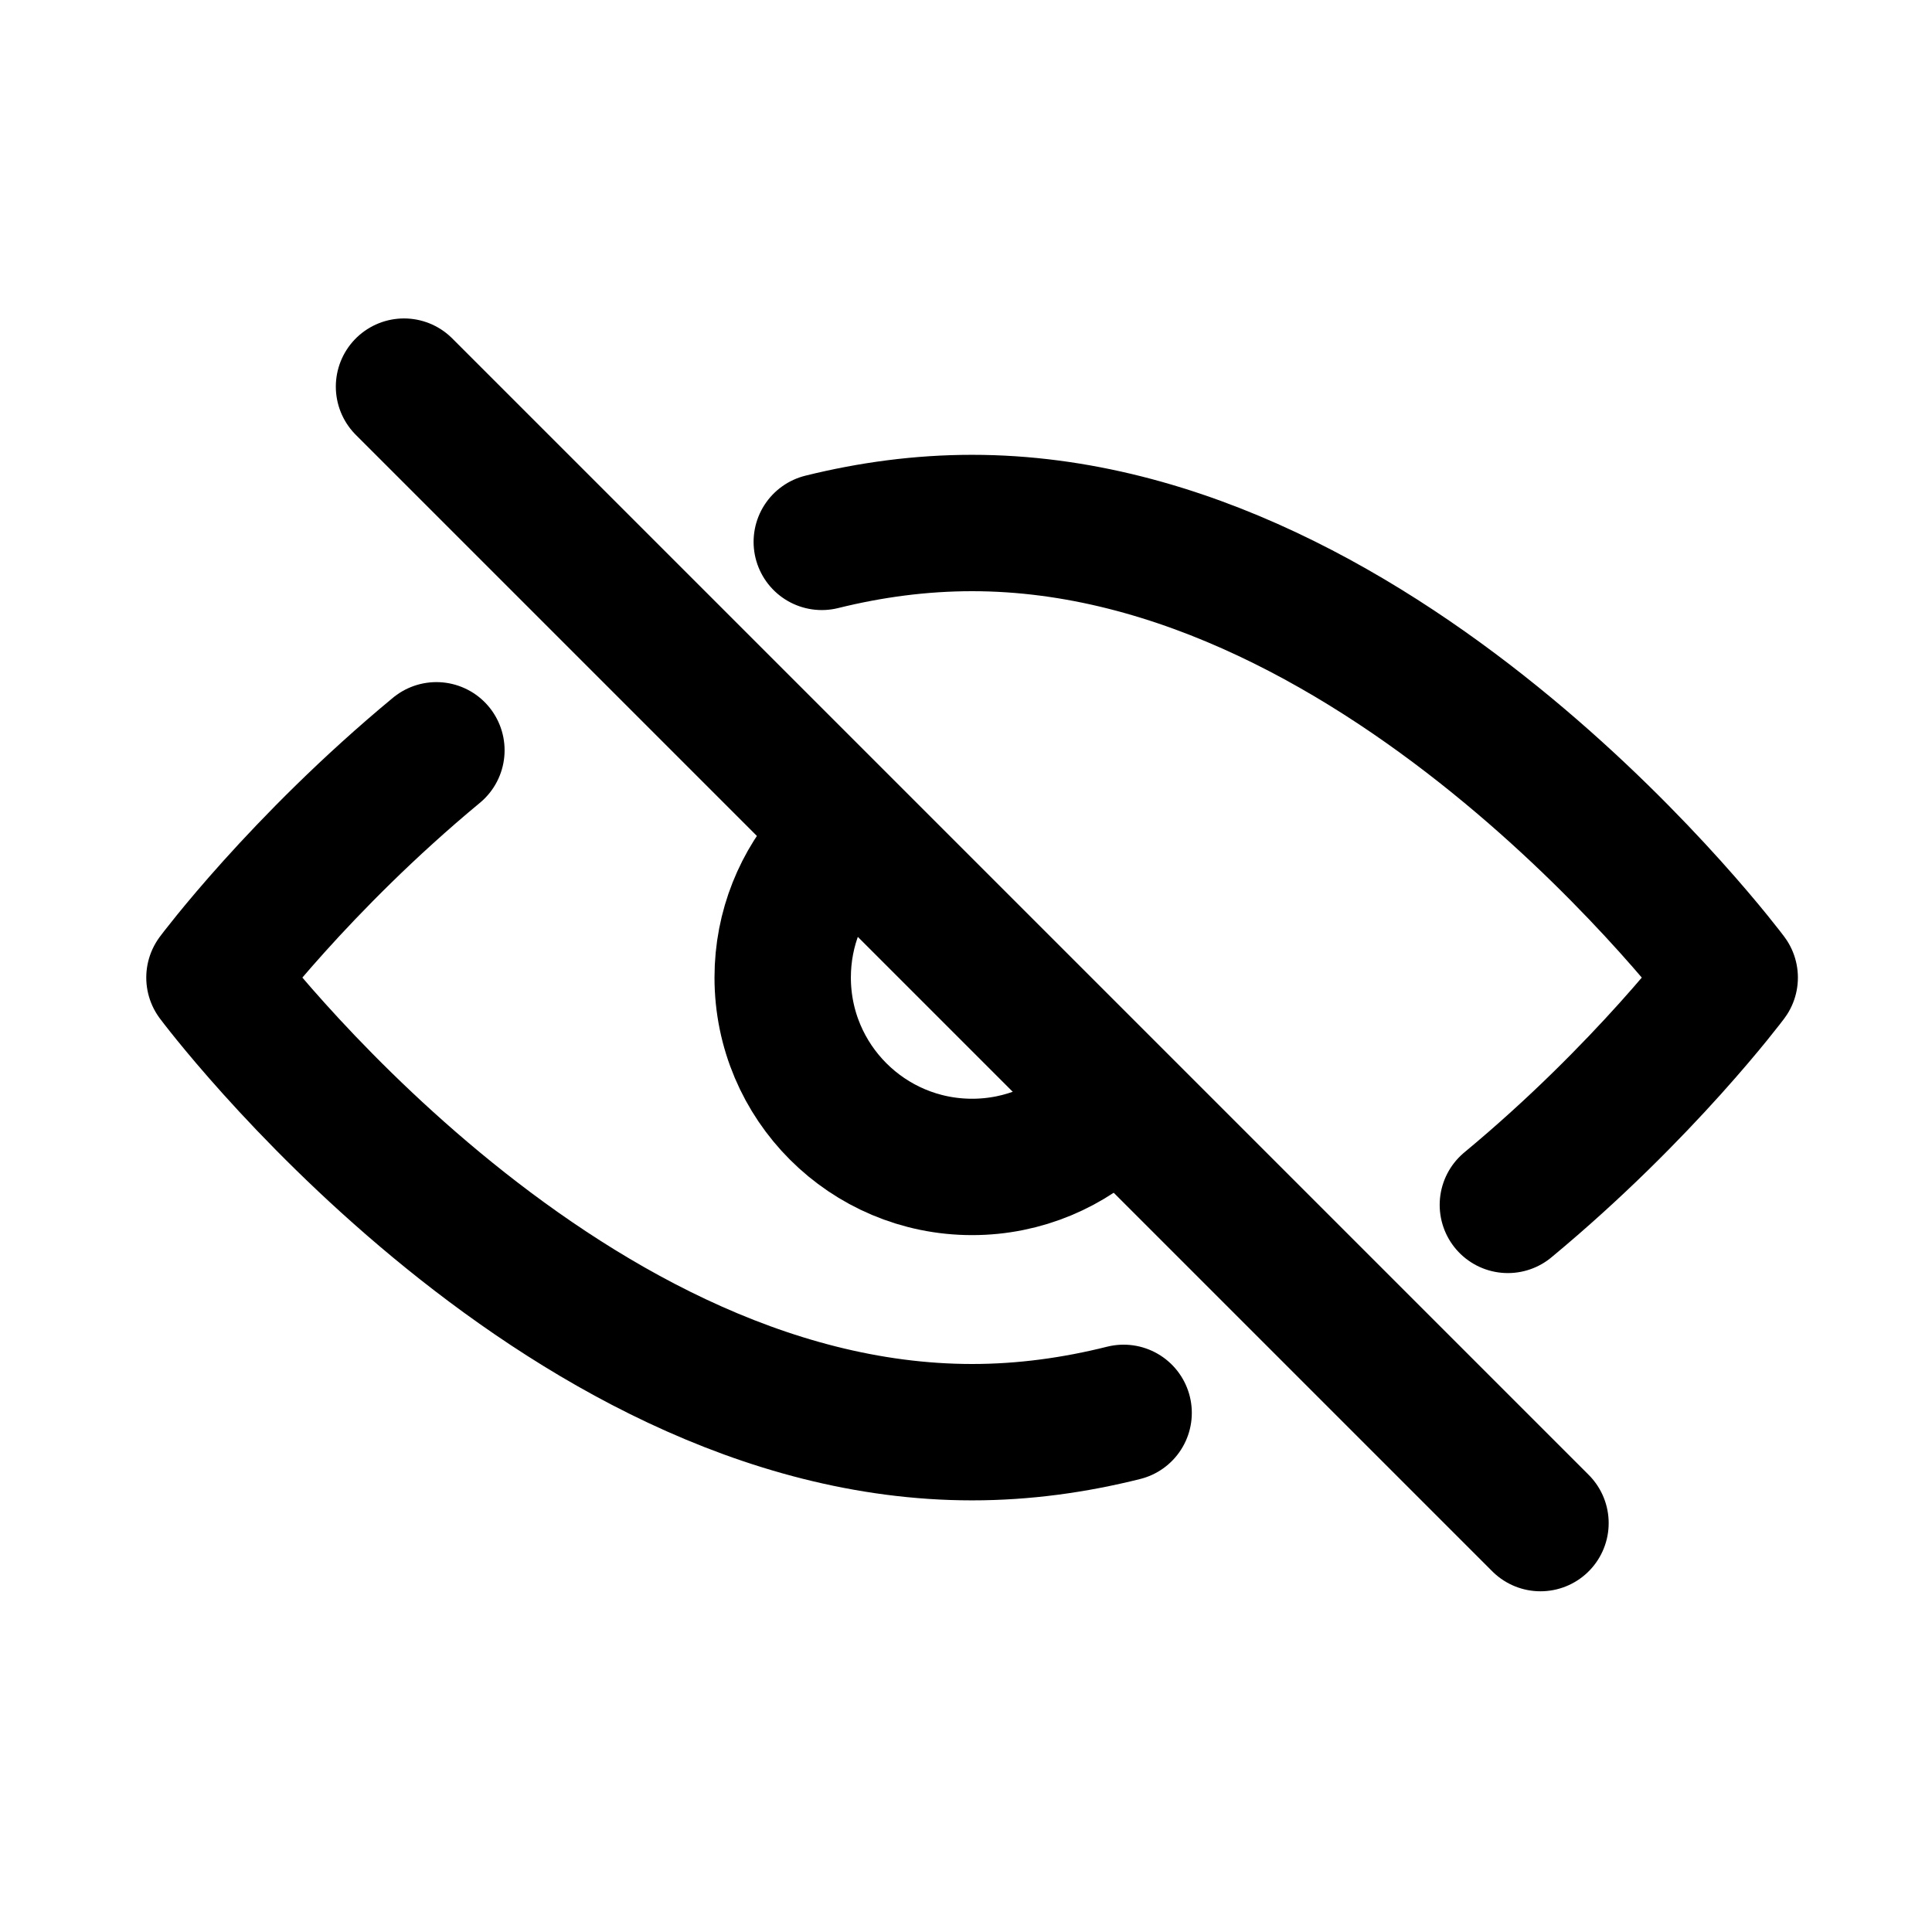
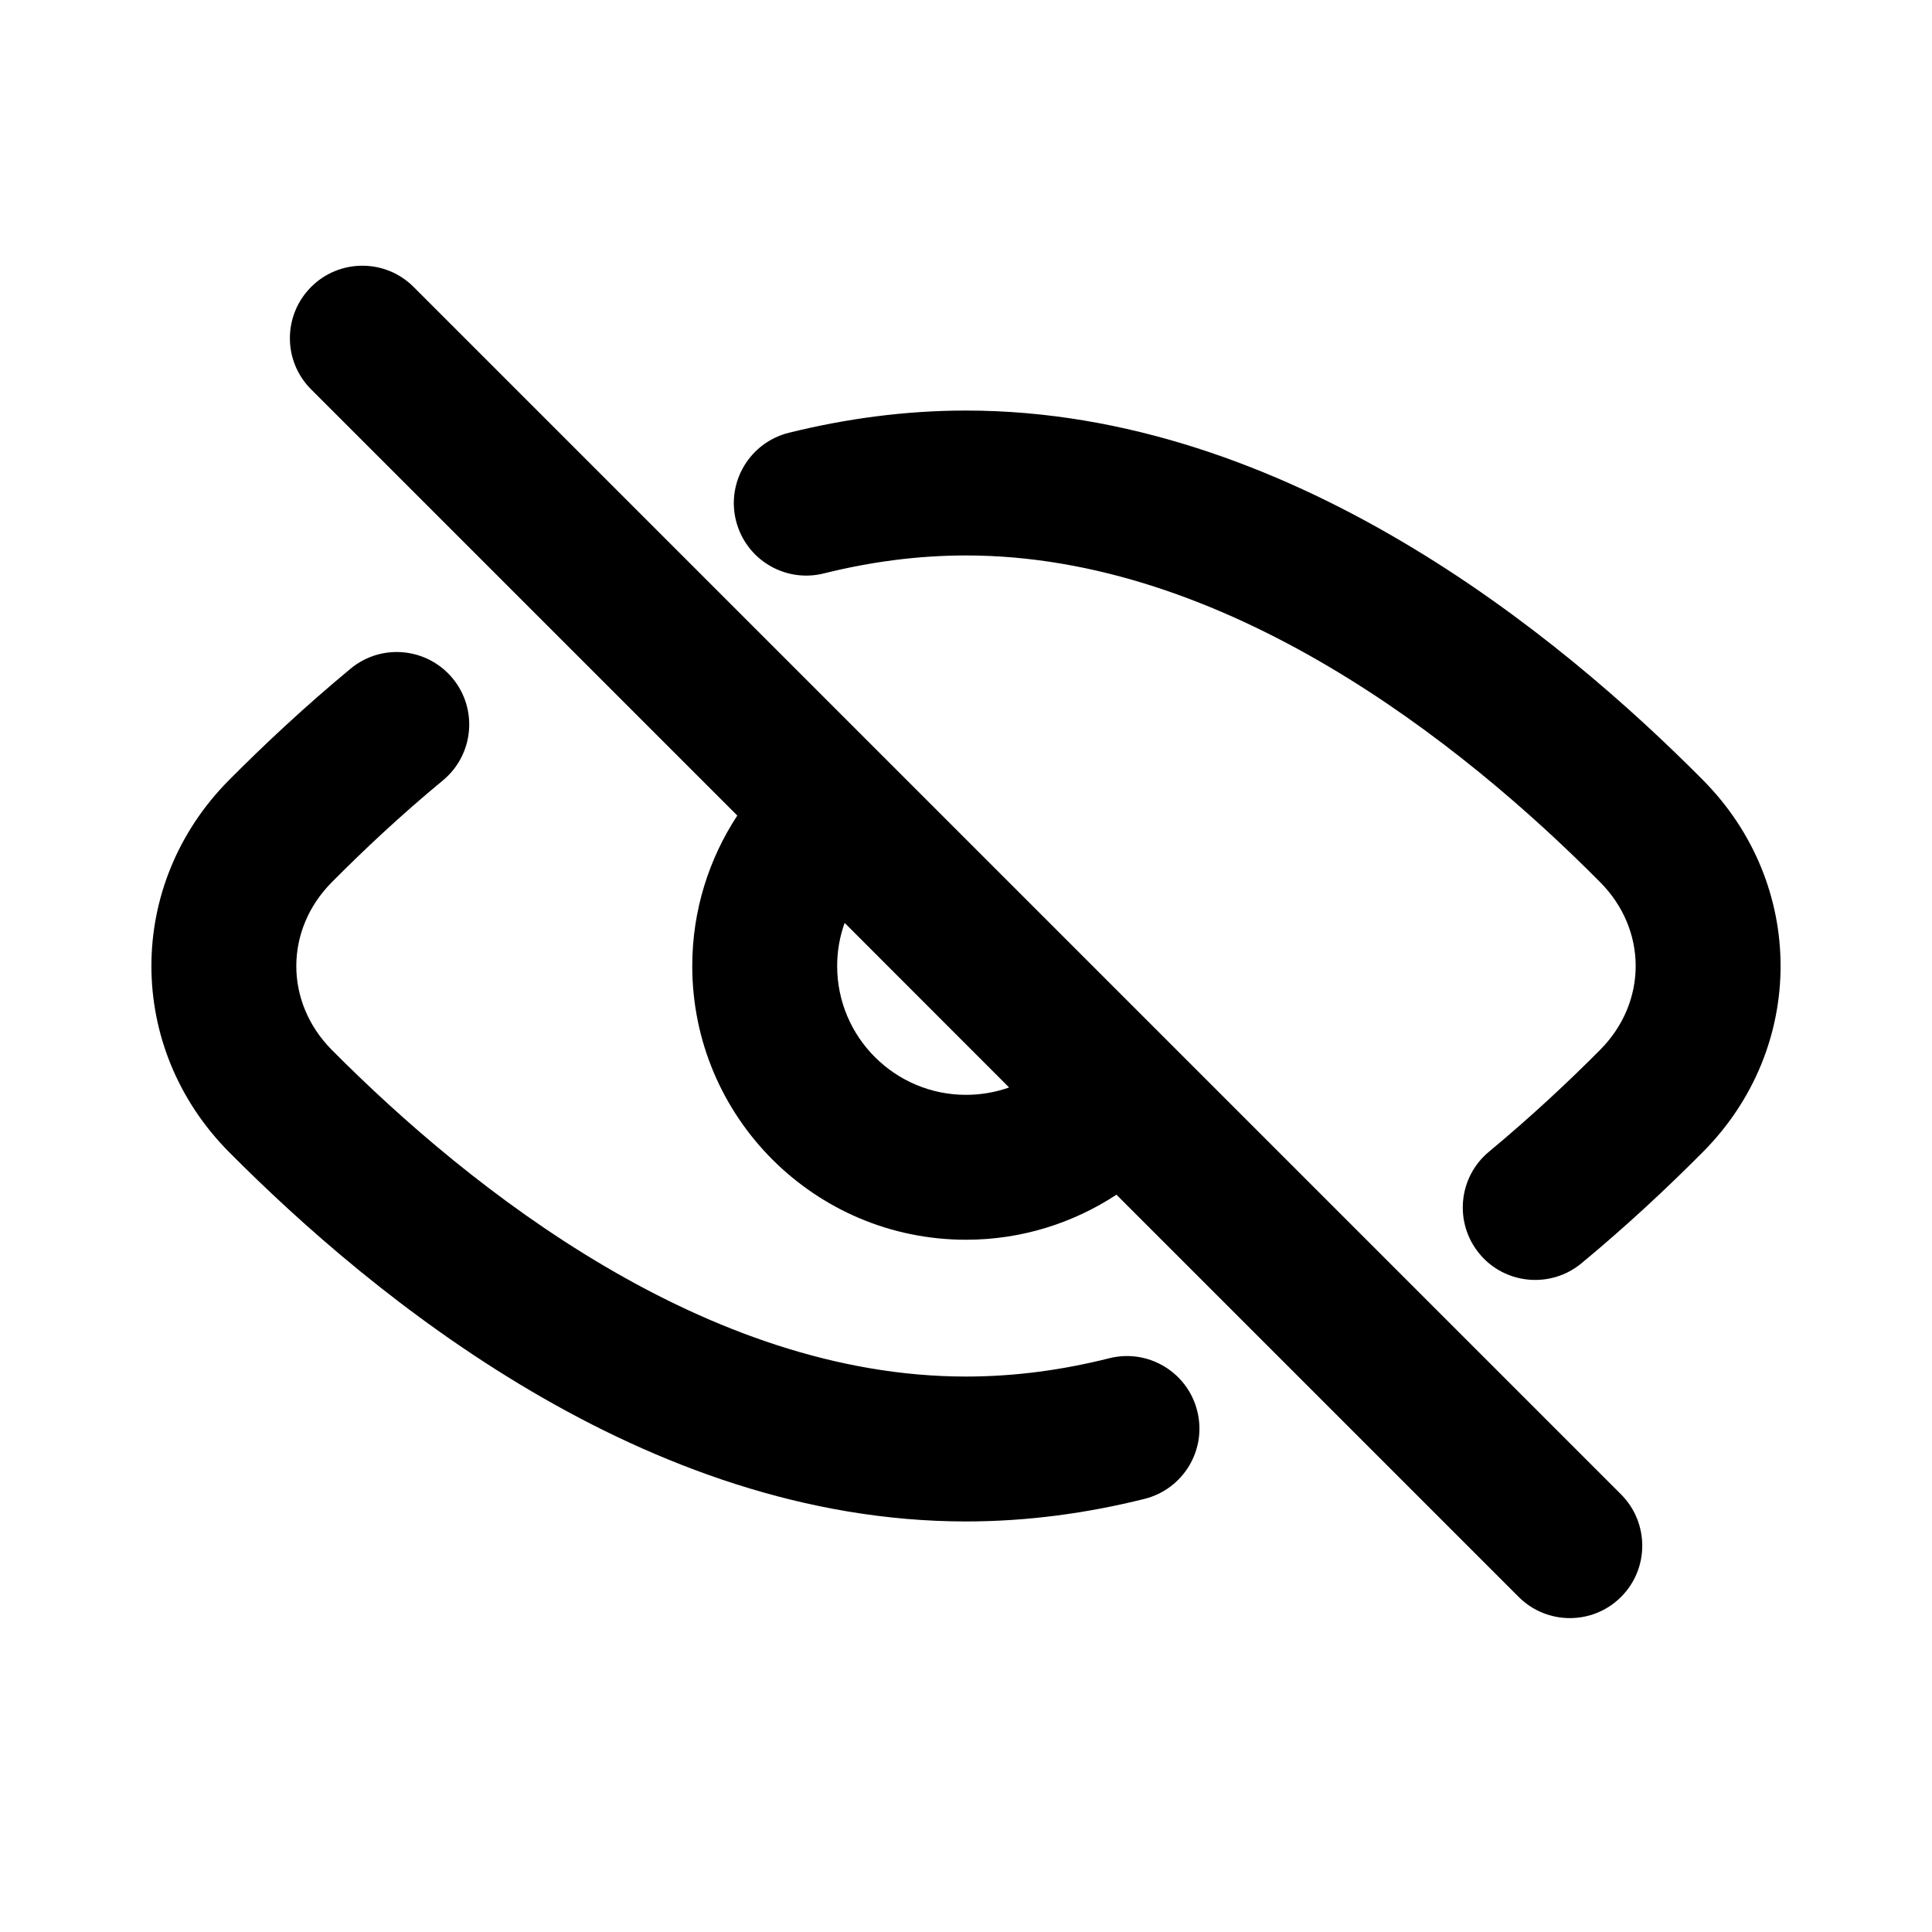
- <svg xmlns="http://www.w3.org/2000/svg" width="17" height="17" viewBox="0 0 17 17" fill="none">
-   <path d="M3.84 6.602C2.633 7.602 1.887 8.602 1.887 8.602C1.887 8.602 4.872 12.602 8.554 12.602C9.011 12.602 9.456 12.54 9.887 12.432M7.231 4.768C7.659 4.662 8.101 4.602 8.554 4.602C12.236 4.602 15.22 8.602 15.22 8.602C15.22 8.602 14.474 9.602 13.268 10.602" stroke="black" stroke-width="1.2" stroke-linecap="round" stroke-linejoin="round" />
-   <path d="M7.325 7.475C7.053 7.772 6.887 8.167 6.887 8.601C6.887 9.522 7.633 10.268 8.554 10.268C9.008 10.268 9.42 10.086 9.721 9.792" stroke="black" stroke-width="1.2" stroke-linecap="round" stroke-linejoin="round" />
-   <path d="M13.555 13.402L3.555 3.402" stroke="black" stroke-width="1.2" stroke-linecap="round" stroke-linejoin="round" />
+ <svg xmlns="http://www.w3.org/2000/svg" width="16" height="16" viewBox="0 0 16 16" fill="none">
+   <path fill-rule="evenodd" clip-rule="evenodd" d="M3.425 2.376C3.191 2.142 2.811 2.142 2.577 2.376C2.342 2.611 2.342 2.991 2.577 3.225L6.106 6.754C5.871 7.112 5.733 7.54 5.733 8C5.733 9.252 6.748 10.267 8 10.267C8.46 10.267 8.888 10.129 9.246 9.894L12.577 13.225C12.811 13.459 13.191 13.459 13.425 13.225C13.659 12.991 13.659 12.611 13.425 12.376L3.425 2.376ZM8.357 9.006L6.995 7.643C6.955 7.754 6.933 7.875 6.933 8C6.933 8.589 7.411 9.067 8 9.067C8.126 9.067 8.246 9.045 8.357 9.006Z" fill="black" />
+   <path d="M8 4.6C7.601 4.6 7.207 4.653 6.822 4.749C6.5 4.829 6.175 4.633 6.095 4.311C6.015 3.99 6.211 3.664 6.533 3.584C7.002 3.468 7.493 3.4 8 3.4C10.66 3.4 12.916 5.262 14.104 6.461C14.96 7.324 14.96 8.677 14.104 9.539C13.819 9.826 13.481 10.144 13.097 10.462C12.842 10.673 12.463 10.638 12.252 10.383C12.041 10.128 12.076 9.749 12.331 9.538C12.68 9.248 12.99 8.958 13.252 8.694C13.644 8.299 13.644 7.701 13.252 7.306C12.094 6.138 10.141 4.6 8 4.6Z" fill="black" />
+   <path d="M3.748 5.617C3.959 5.872 3.924 6.25 3.669 6.462C3.319 6.751 3.01 7.042 2.748 7.306C2.356 7.701 2.356 8.299 2.747 8.694C3.906 9.862 5.859 11.4 8 11.4C8.402 11.4 8.799 11.346 9.188 11.248C9.509 11.168 9.835 11.364 9.915 11.685C9.996 12.007 9.8 12.332 9.479 12.413C9.006 12.531 8.511 12.6 8 12.6C5.34 12.6 3.084 10.737 1.895 9.539C1.04 8.676 1.04 7.323 1.896 6.461C2.181 6.174 2.519 5.856 2.903 5.538C3.158 5.326 3.536 5.362 3.748 5.617Z" fill="black" />
</svg>
